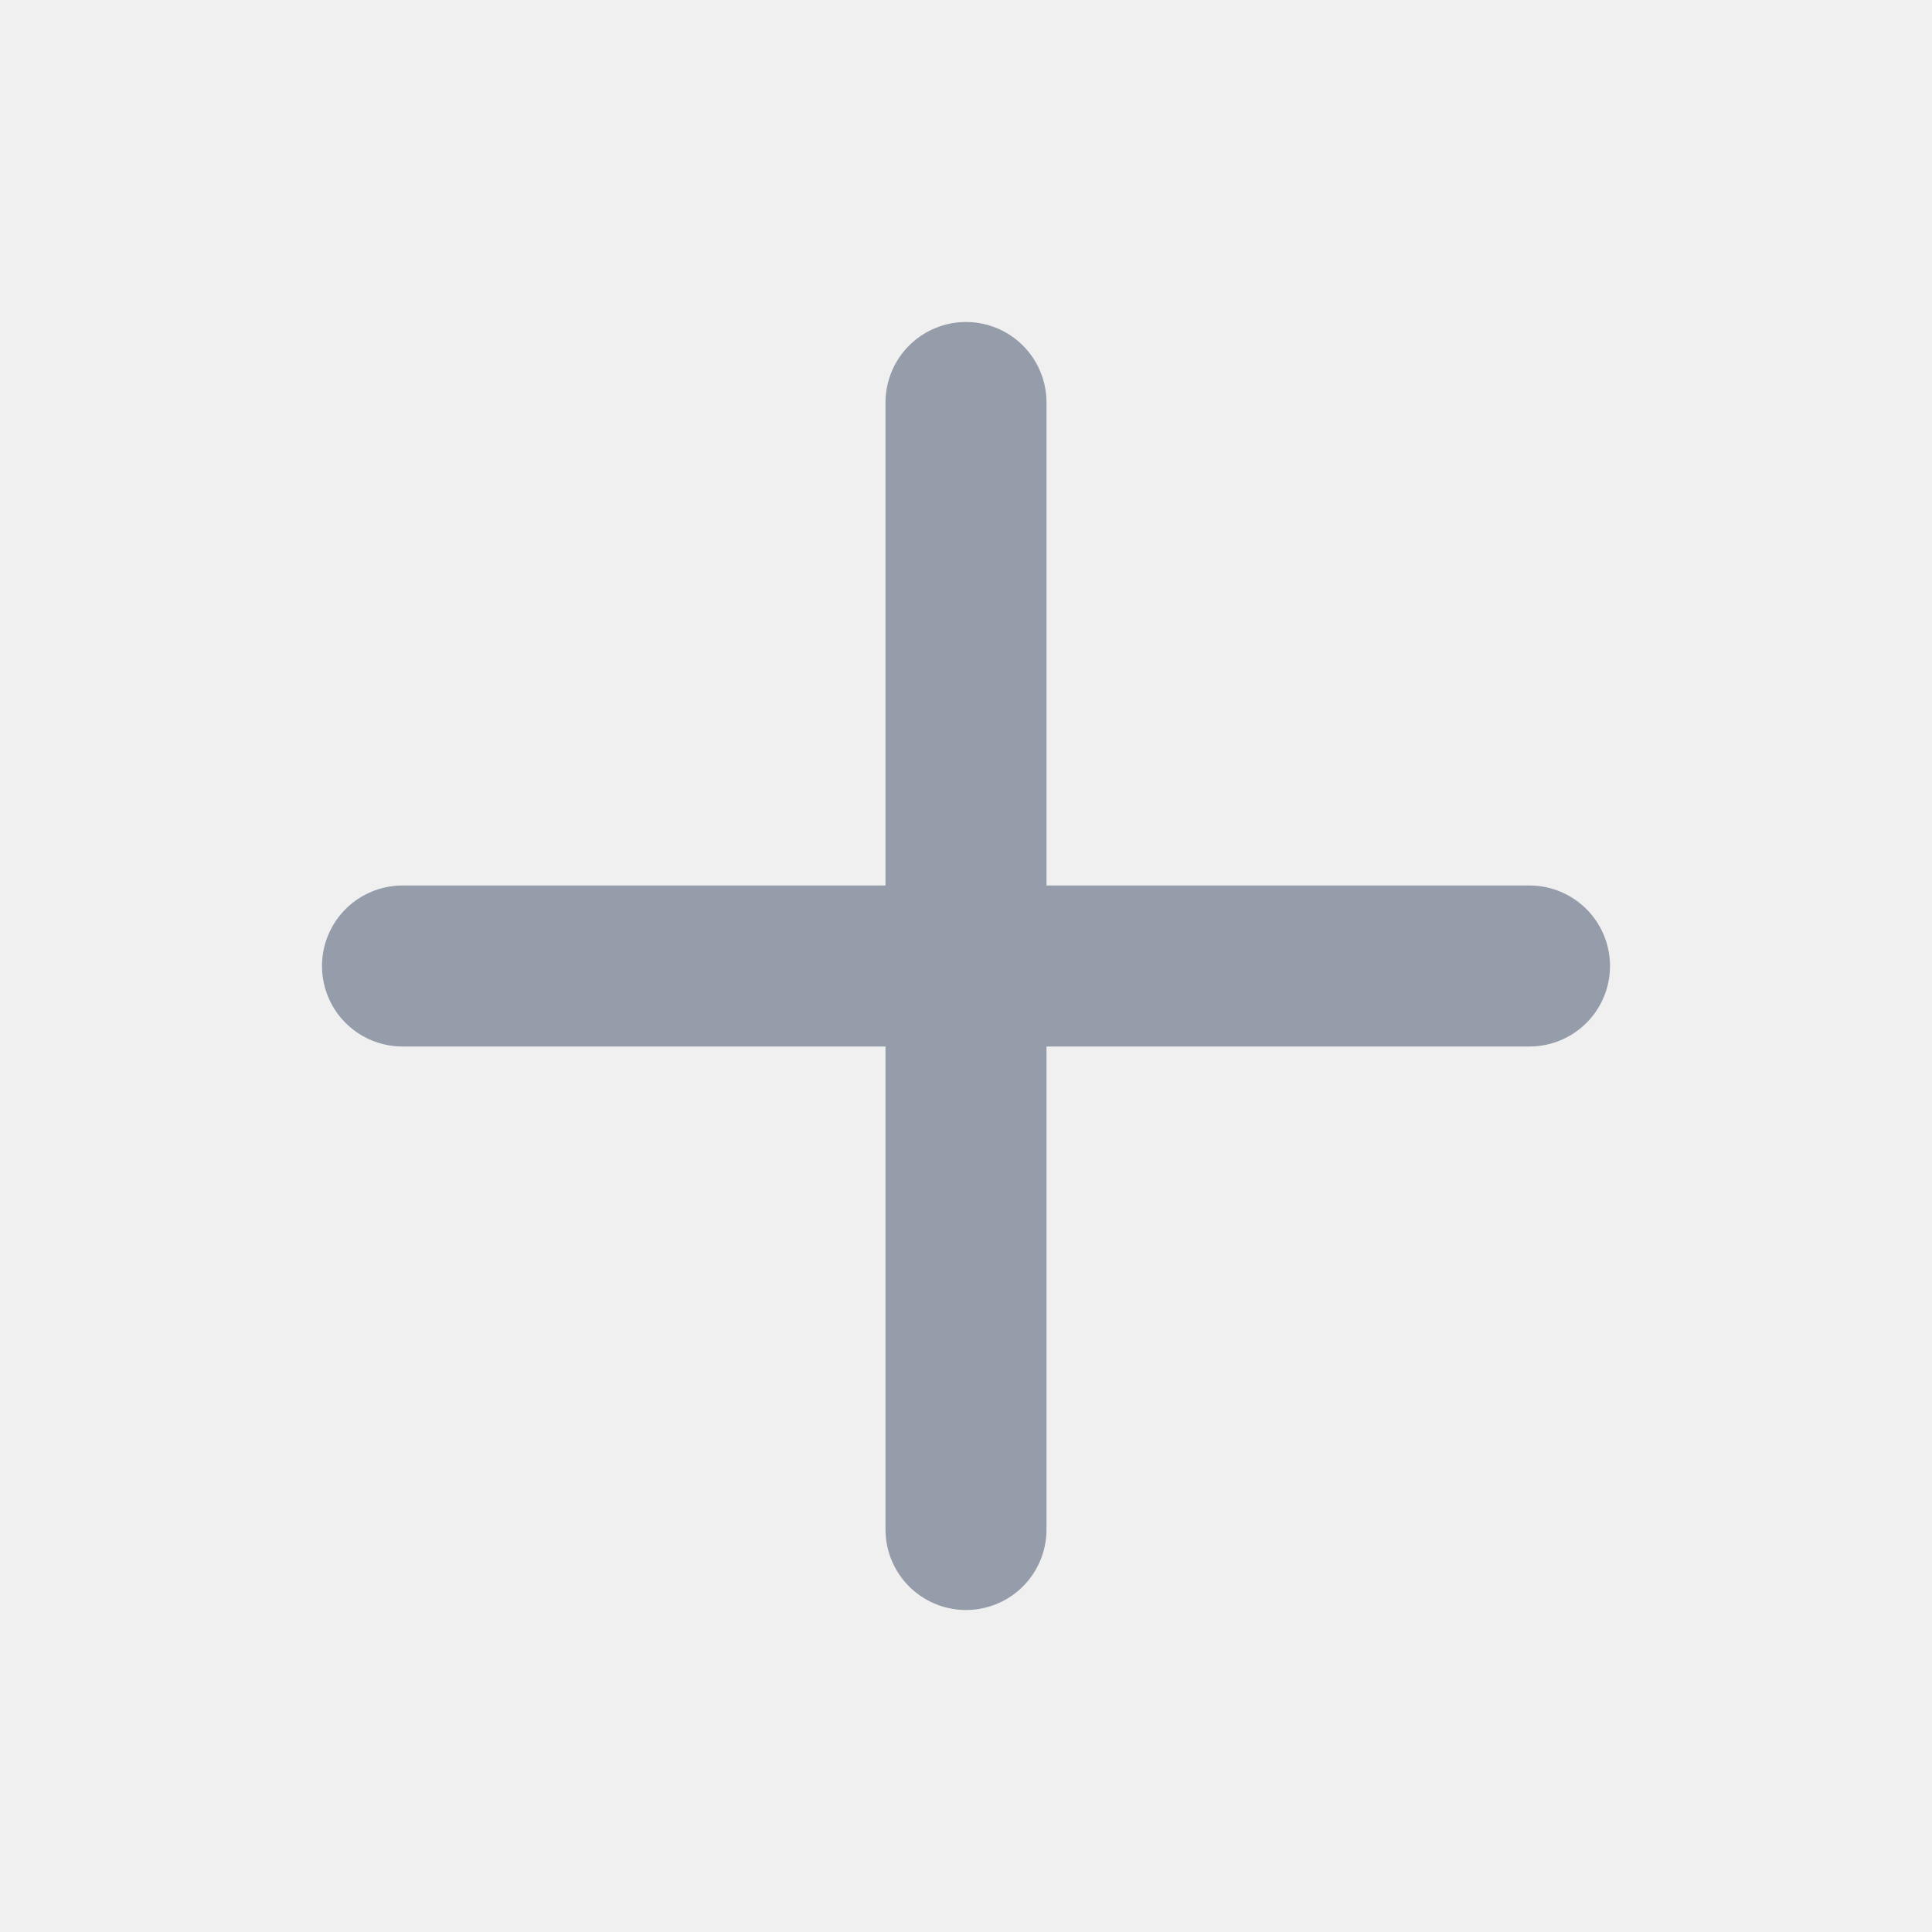
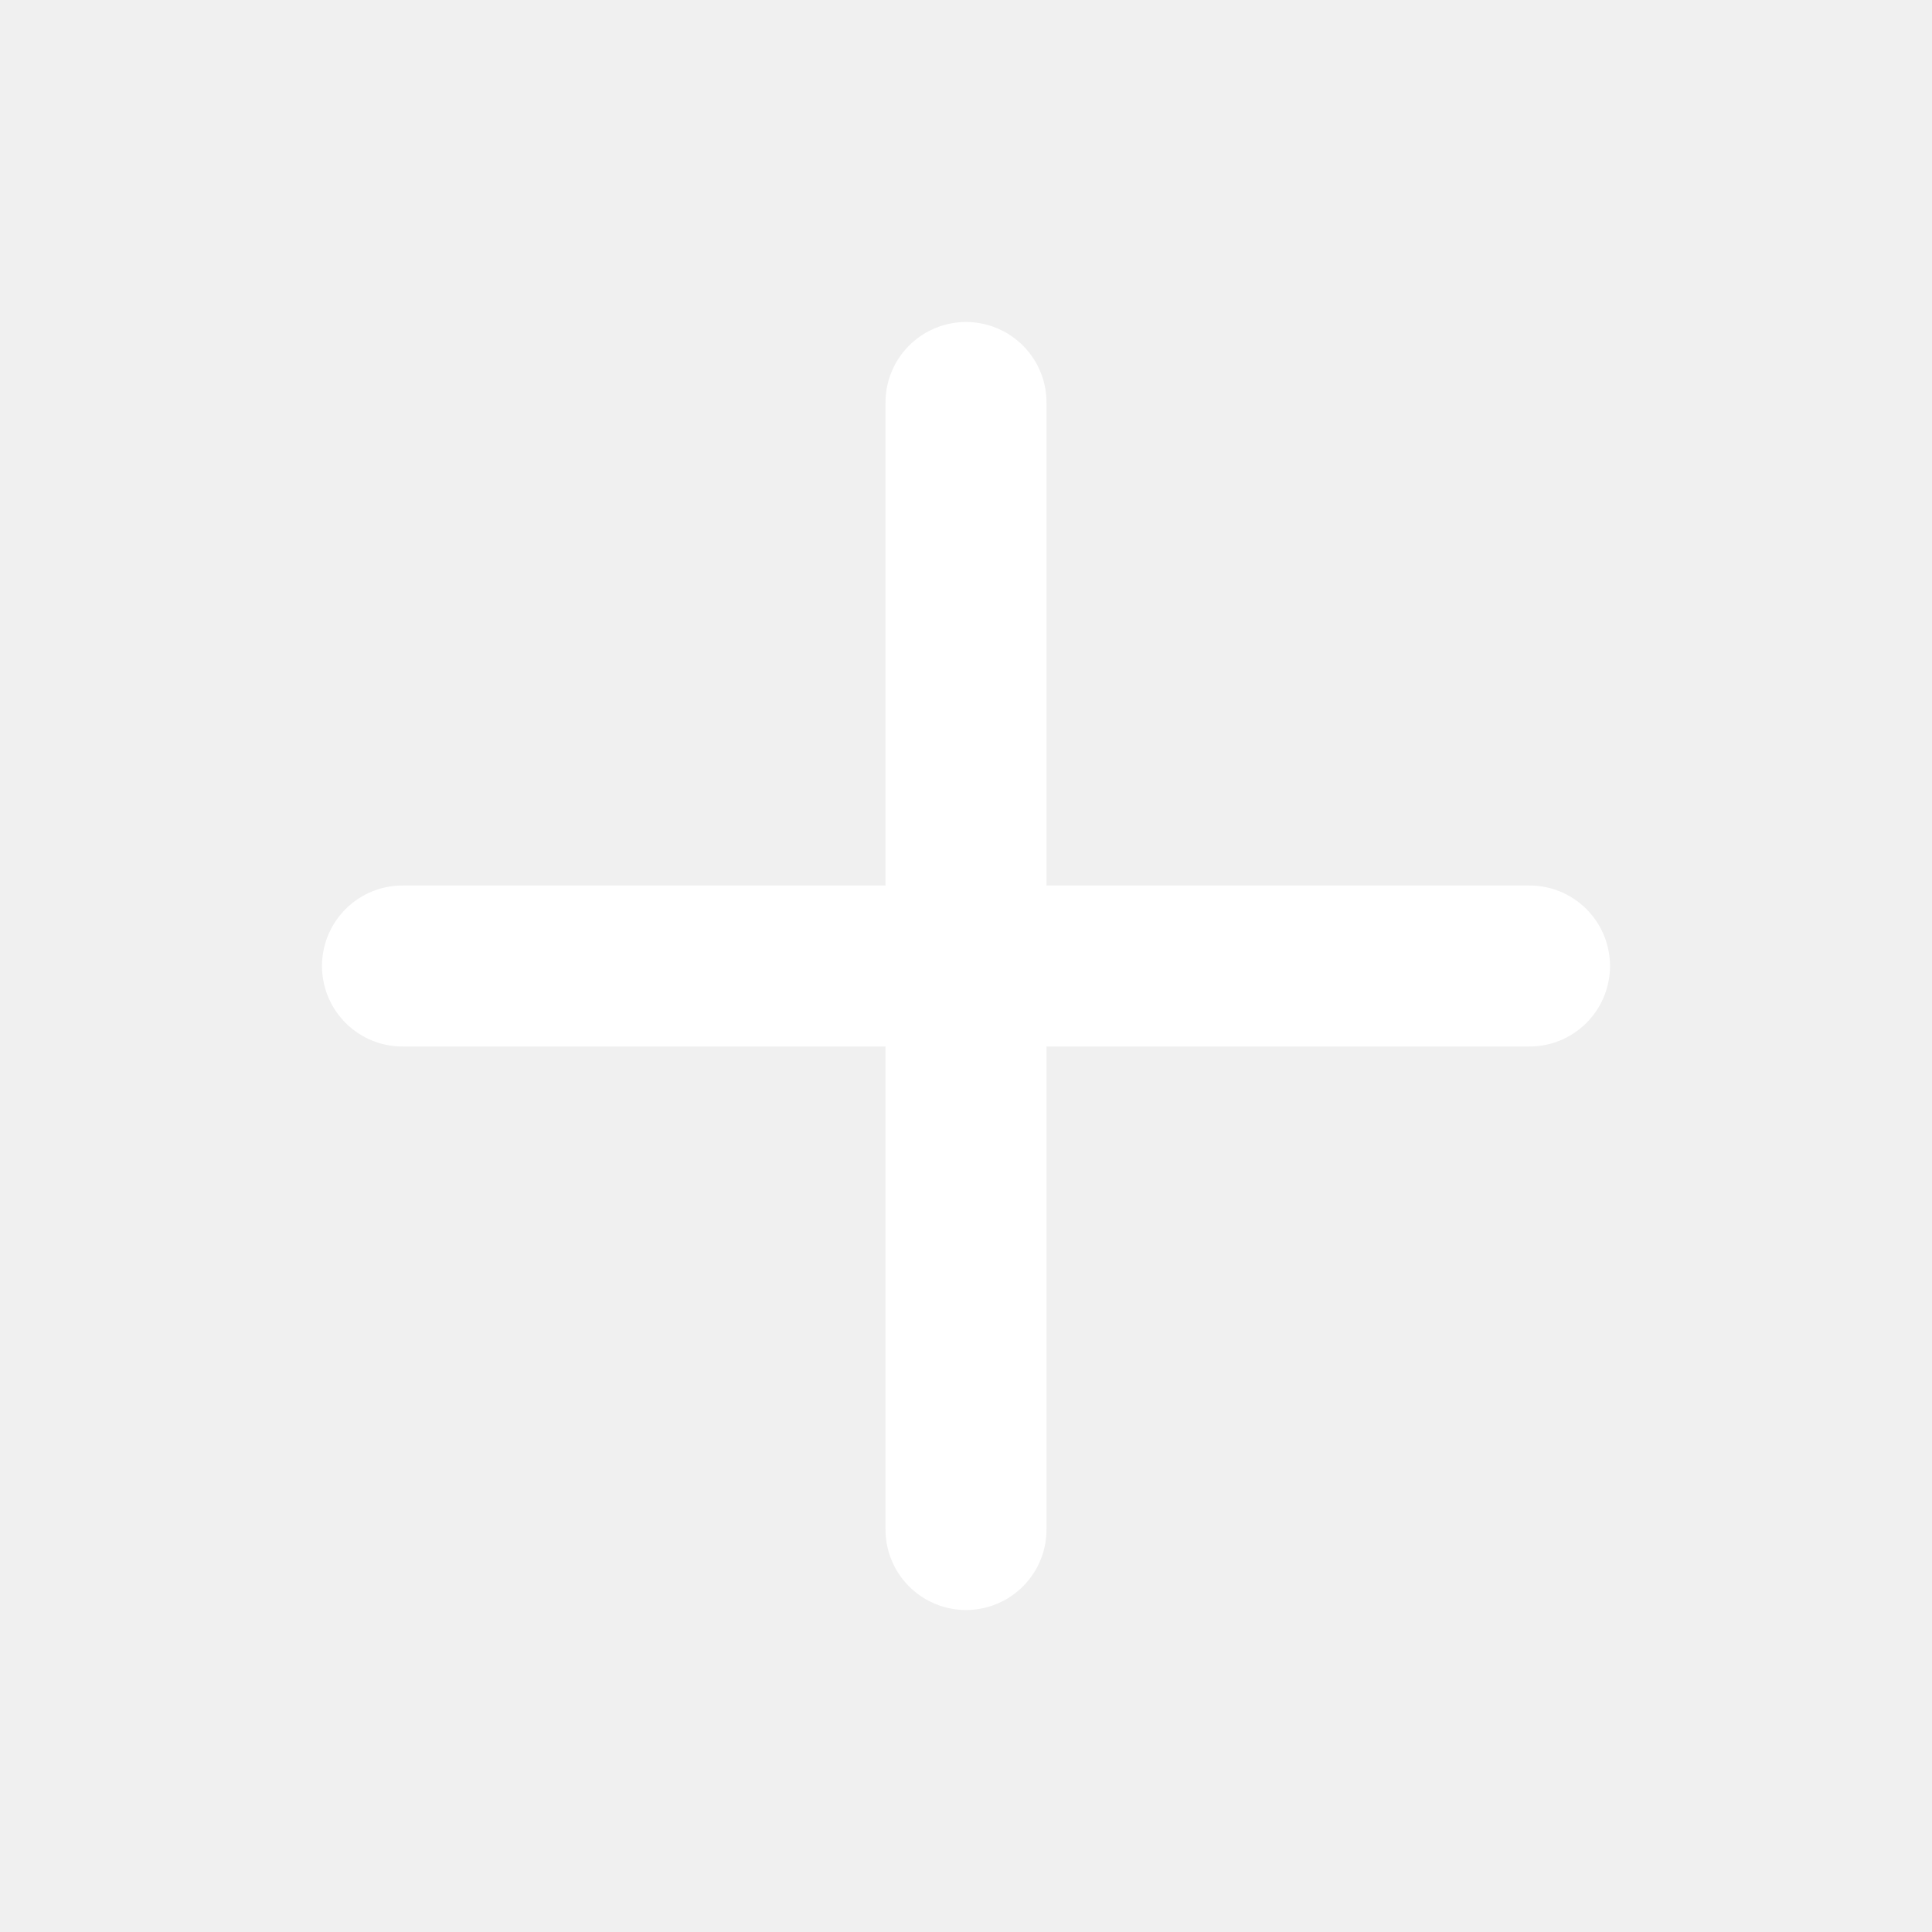
- <svg xmlns="http://www.w3.org/2000/svg" width="24" height="24" viewBox="0 0 24 24" fill="none" stroke="#959caa" stroke-width="2" stroke-linecap="round" stroke-linejoin="round" class="lucide lucide-plus-icon lucide-plus">
-   <path d="M5 12h14" />
-   <path d="M12 5v14" />
+ <svg xmlns="http://www.w3.org/2000/svg" width="24" height="24" viewBox="0 0 24 24" fill="none" stroke="#ffffff" stroke-width="2" stroke-linecap="round" stroke-linejoin="round" class="lucide lucide-plus-icon lucide-plus" version="1.1" id="svg2">
+   <defs id="defs2" />
+   <path d="M 5,12 H 19" id="path1" />
+   <path d="M 12,5 V 19" id="path2" />
</svg>
